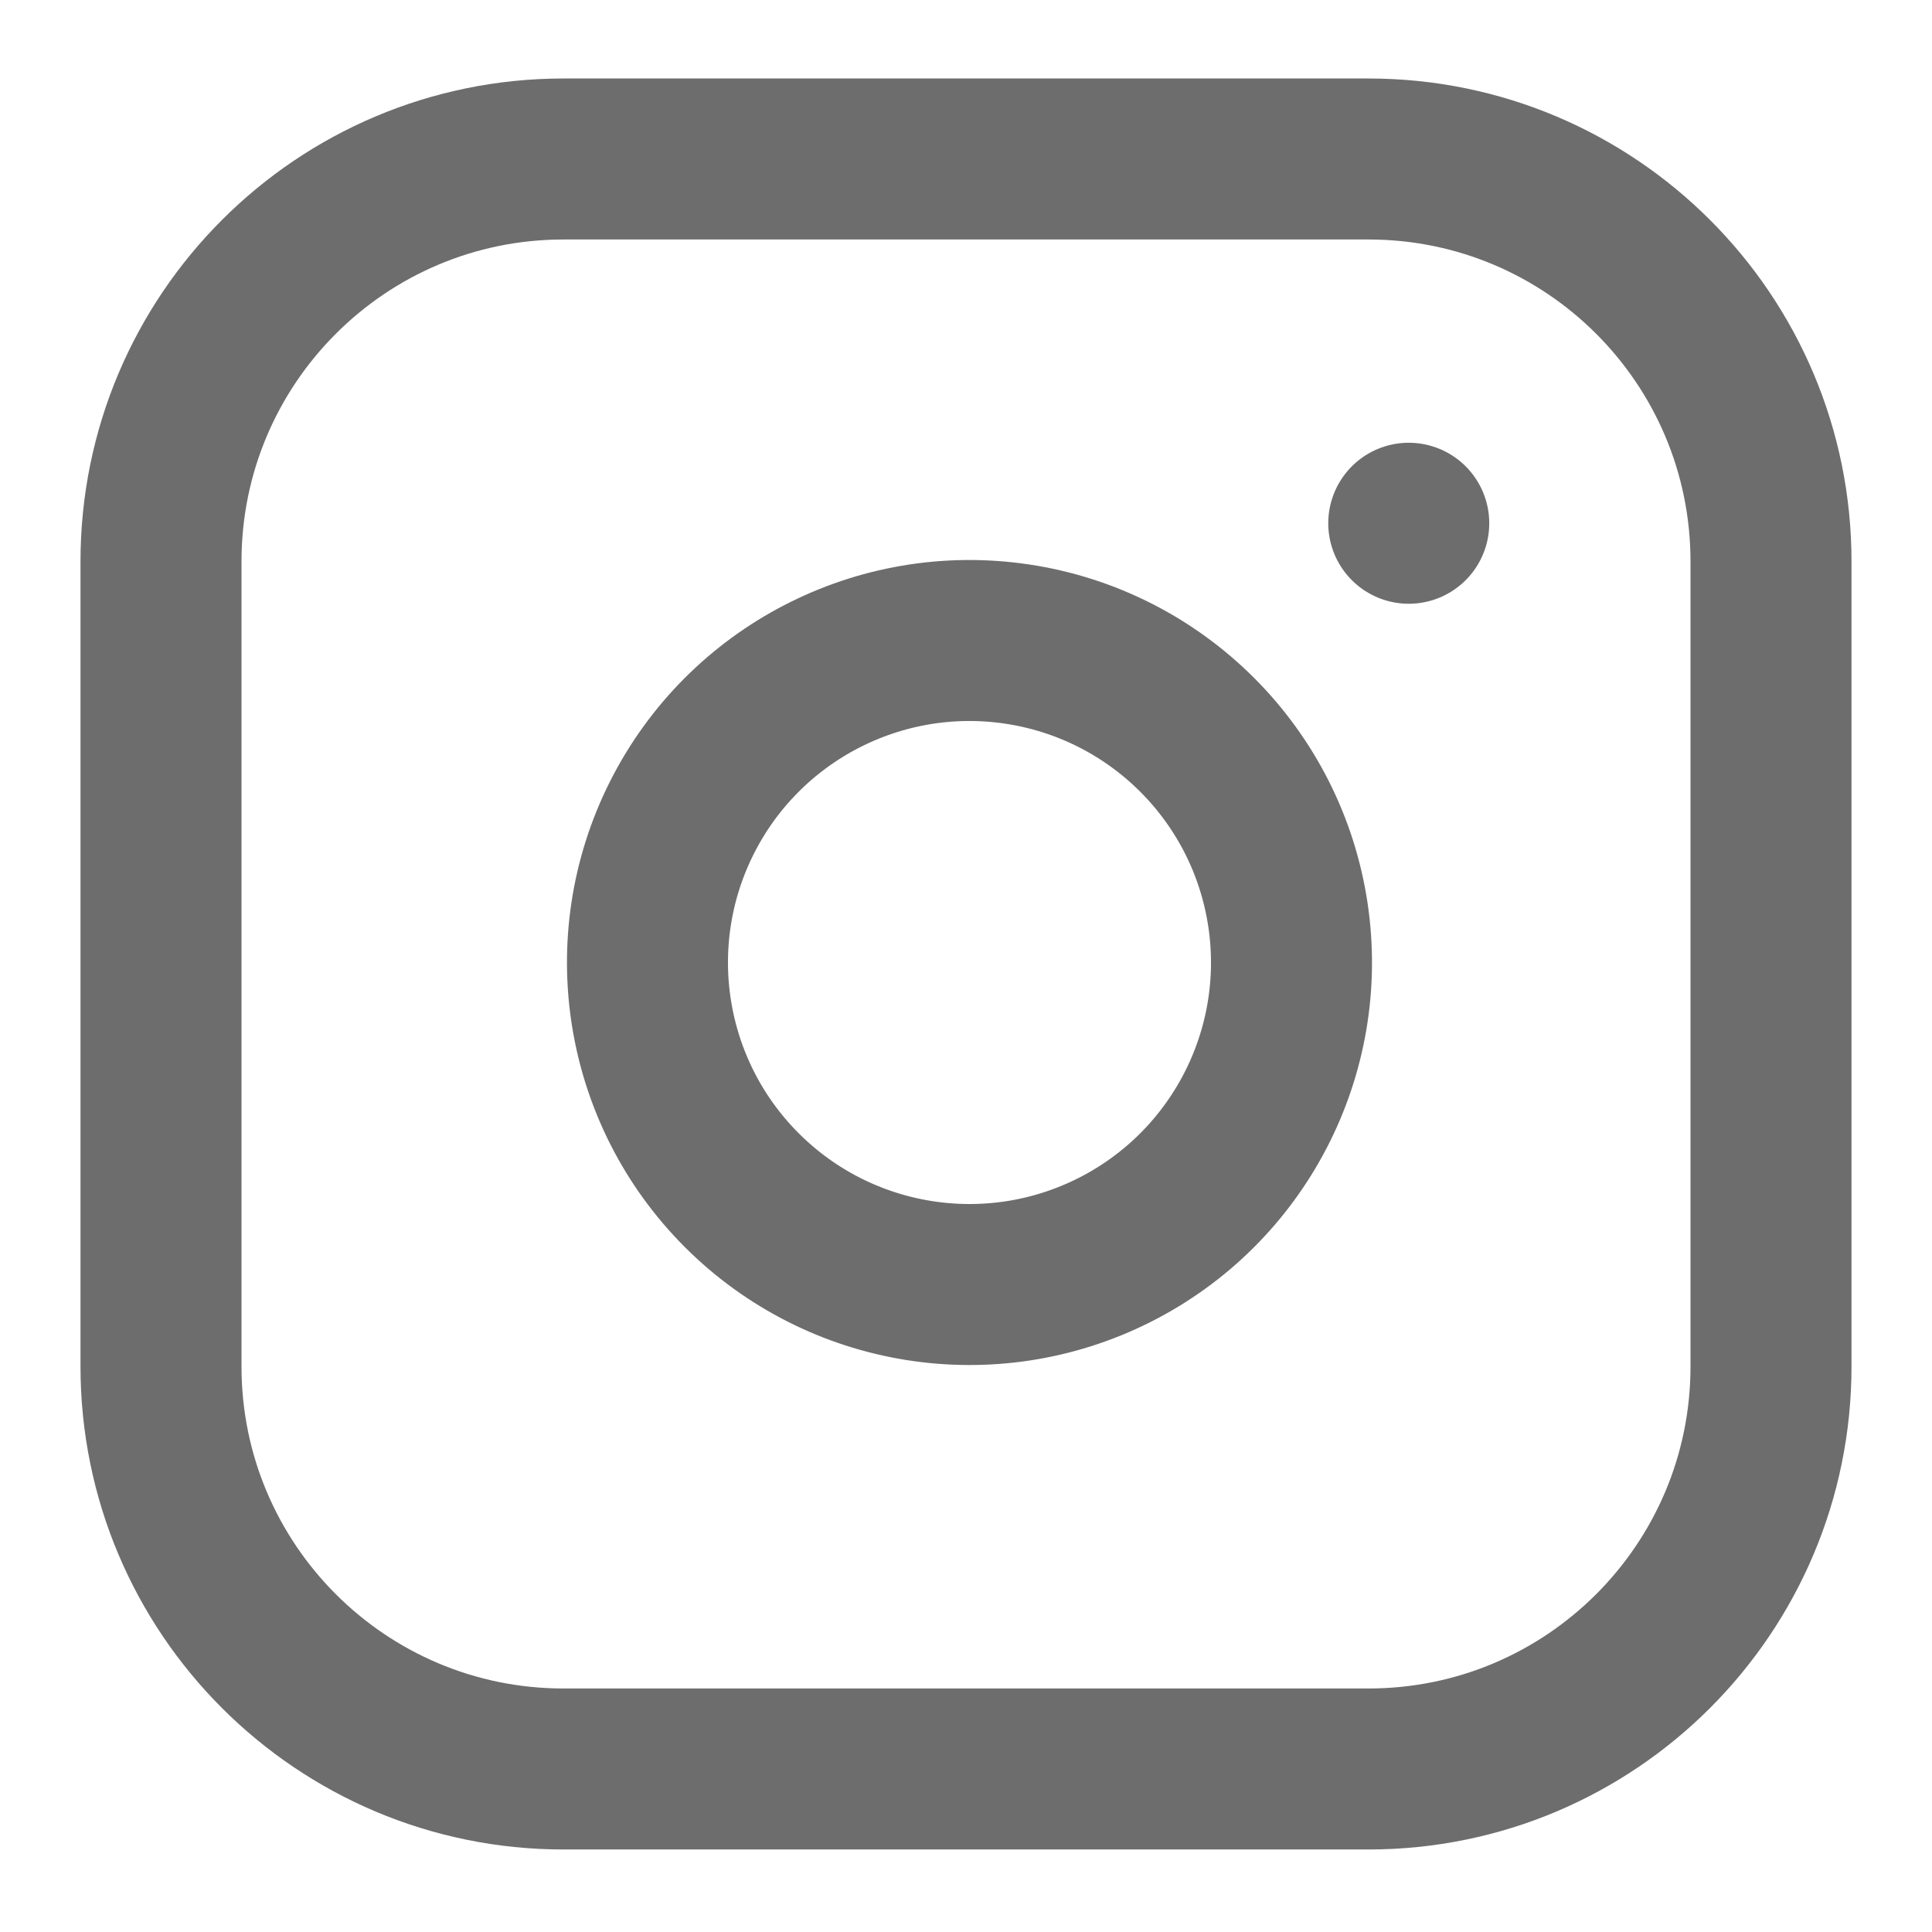
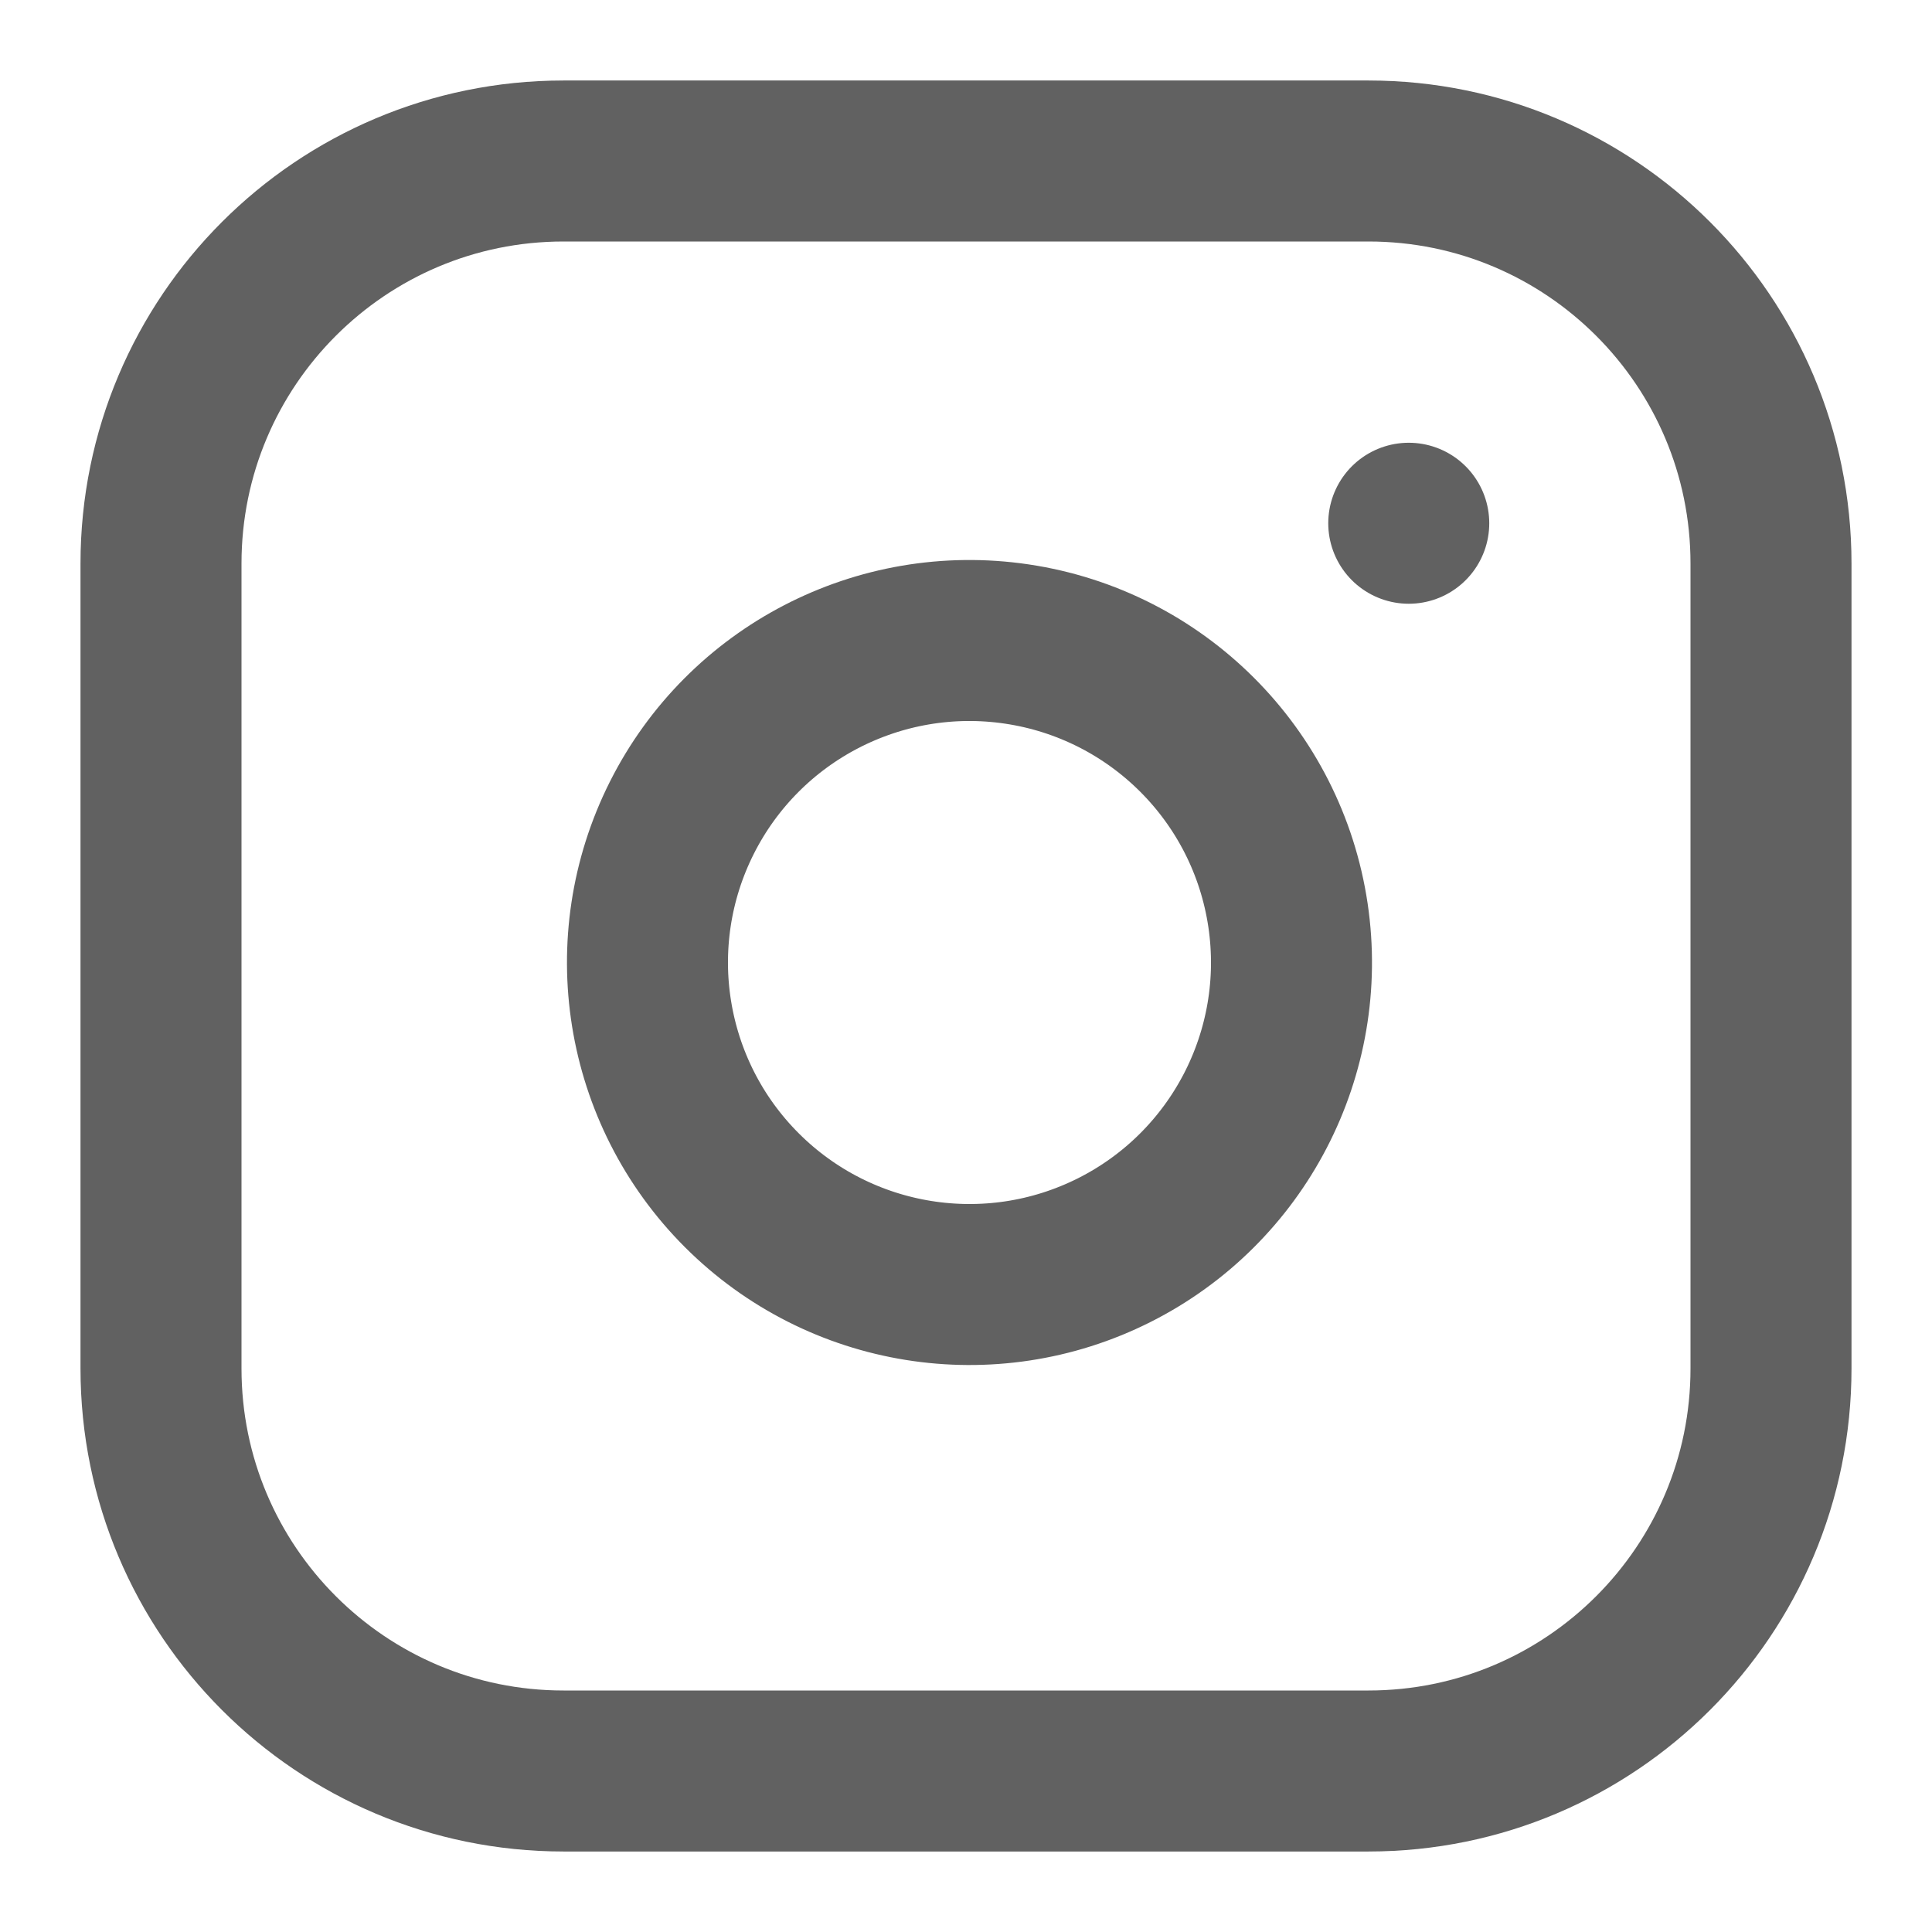
- <svg xmlns="http://www.w3.org/2000/svg" width="24" height="24" fill="none" stroke="currentColor" stroke-width="2" stroke-linecap="round" stroke-linejoin="round">
-   <rect id="backgroundrect" width="100%" height="100%" x="0" y="0" fill="none" stroke="none" />
-   <g class="currentLayer" style="">
-     <rect x="2" y="1.975" width="20" height="20" rx="5" ry="5" id="svg_1" class="" fill="none" stroke="#6d6d6d" stroke-opacity="1" />
-     <path d="M16 11.37A4 4 0 1 1 12.63 8 4 4 0 0 1 16 11.37z" id="svg_2" class="" stroke="#6d6d6d" stroke-opacity="1" />
-     <line x1="17.5" y1="6.5" x2="17.5" y2="6.5" id="svg_3" class="" stroke="#6d6d6d" />
-   </g>
+ <svg xmlns="http://www.w3.org/2000/svg" width="24" height="24" viewBox="0 0 24 24" fill="none" stroke="#616161" stroke-width="2" stroke-linecap="round" stroke-linejoin="round" class="feather feather-instagram">
+   <rect x="2" y="2" width="20" height="20" rx="5" ry="5" />
+   <path d="M16 11.37A4 4 0 1 1 12.63 8 4 4 0 0 1 16 11.37z" />
+   <line x1="17.5" y1="6.5" x2="17.5" y2="6.5" />
</svg>
